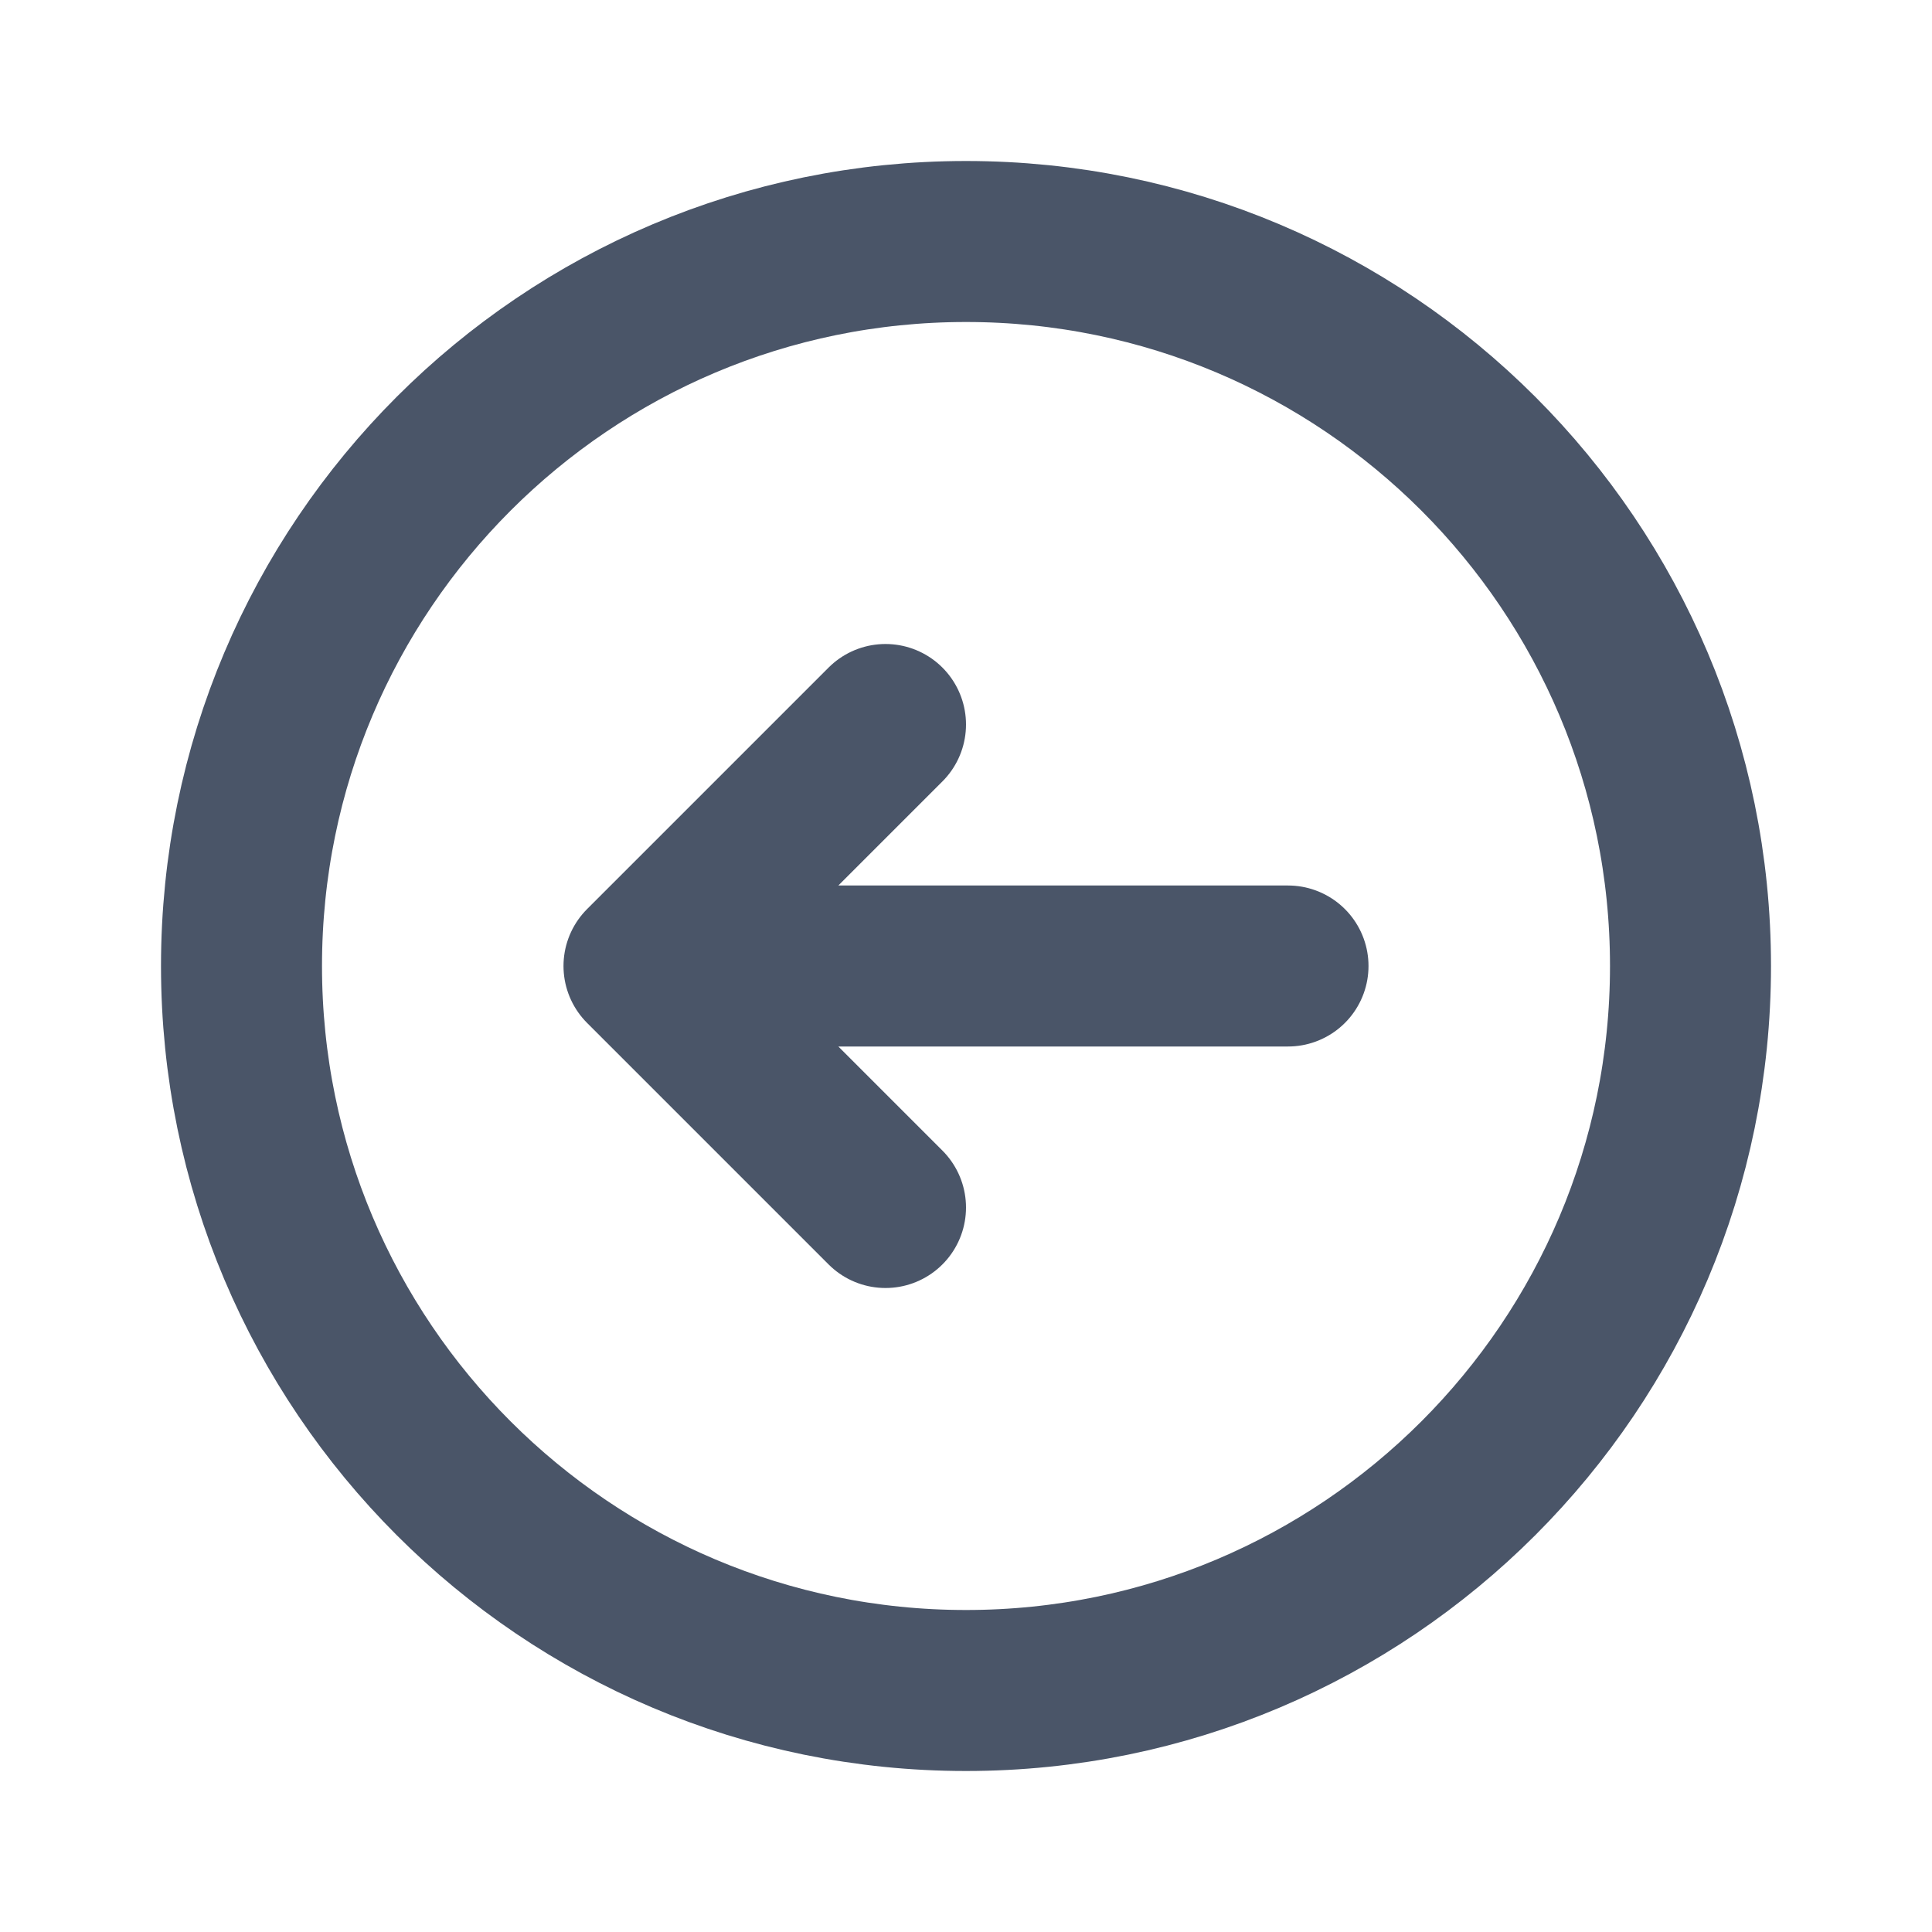
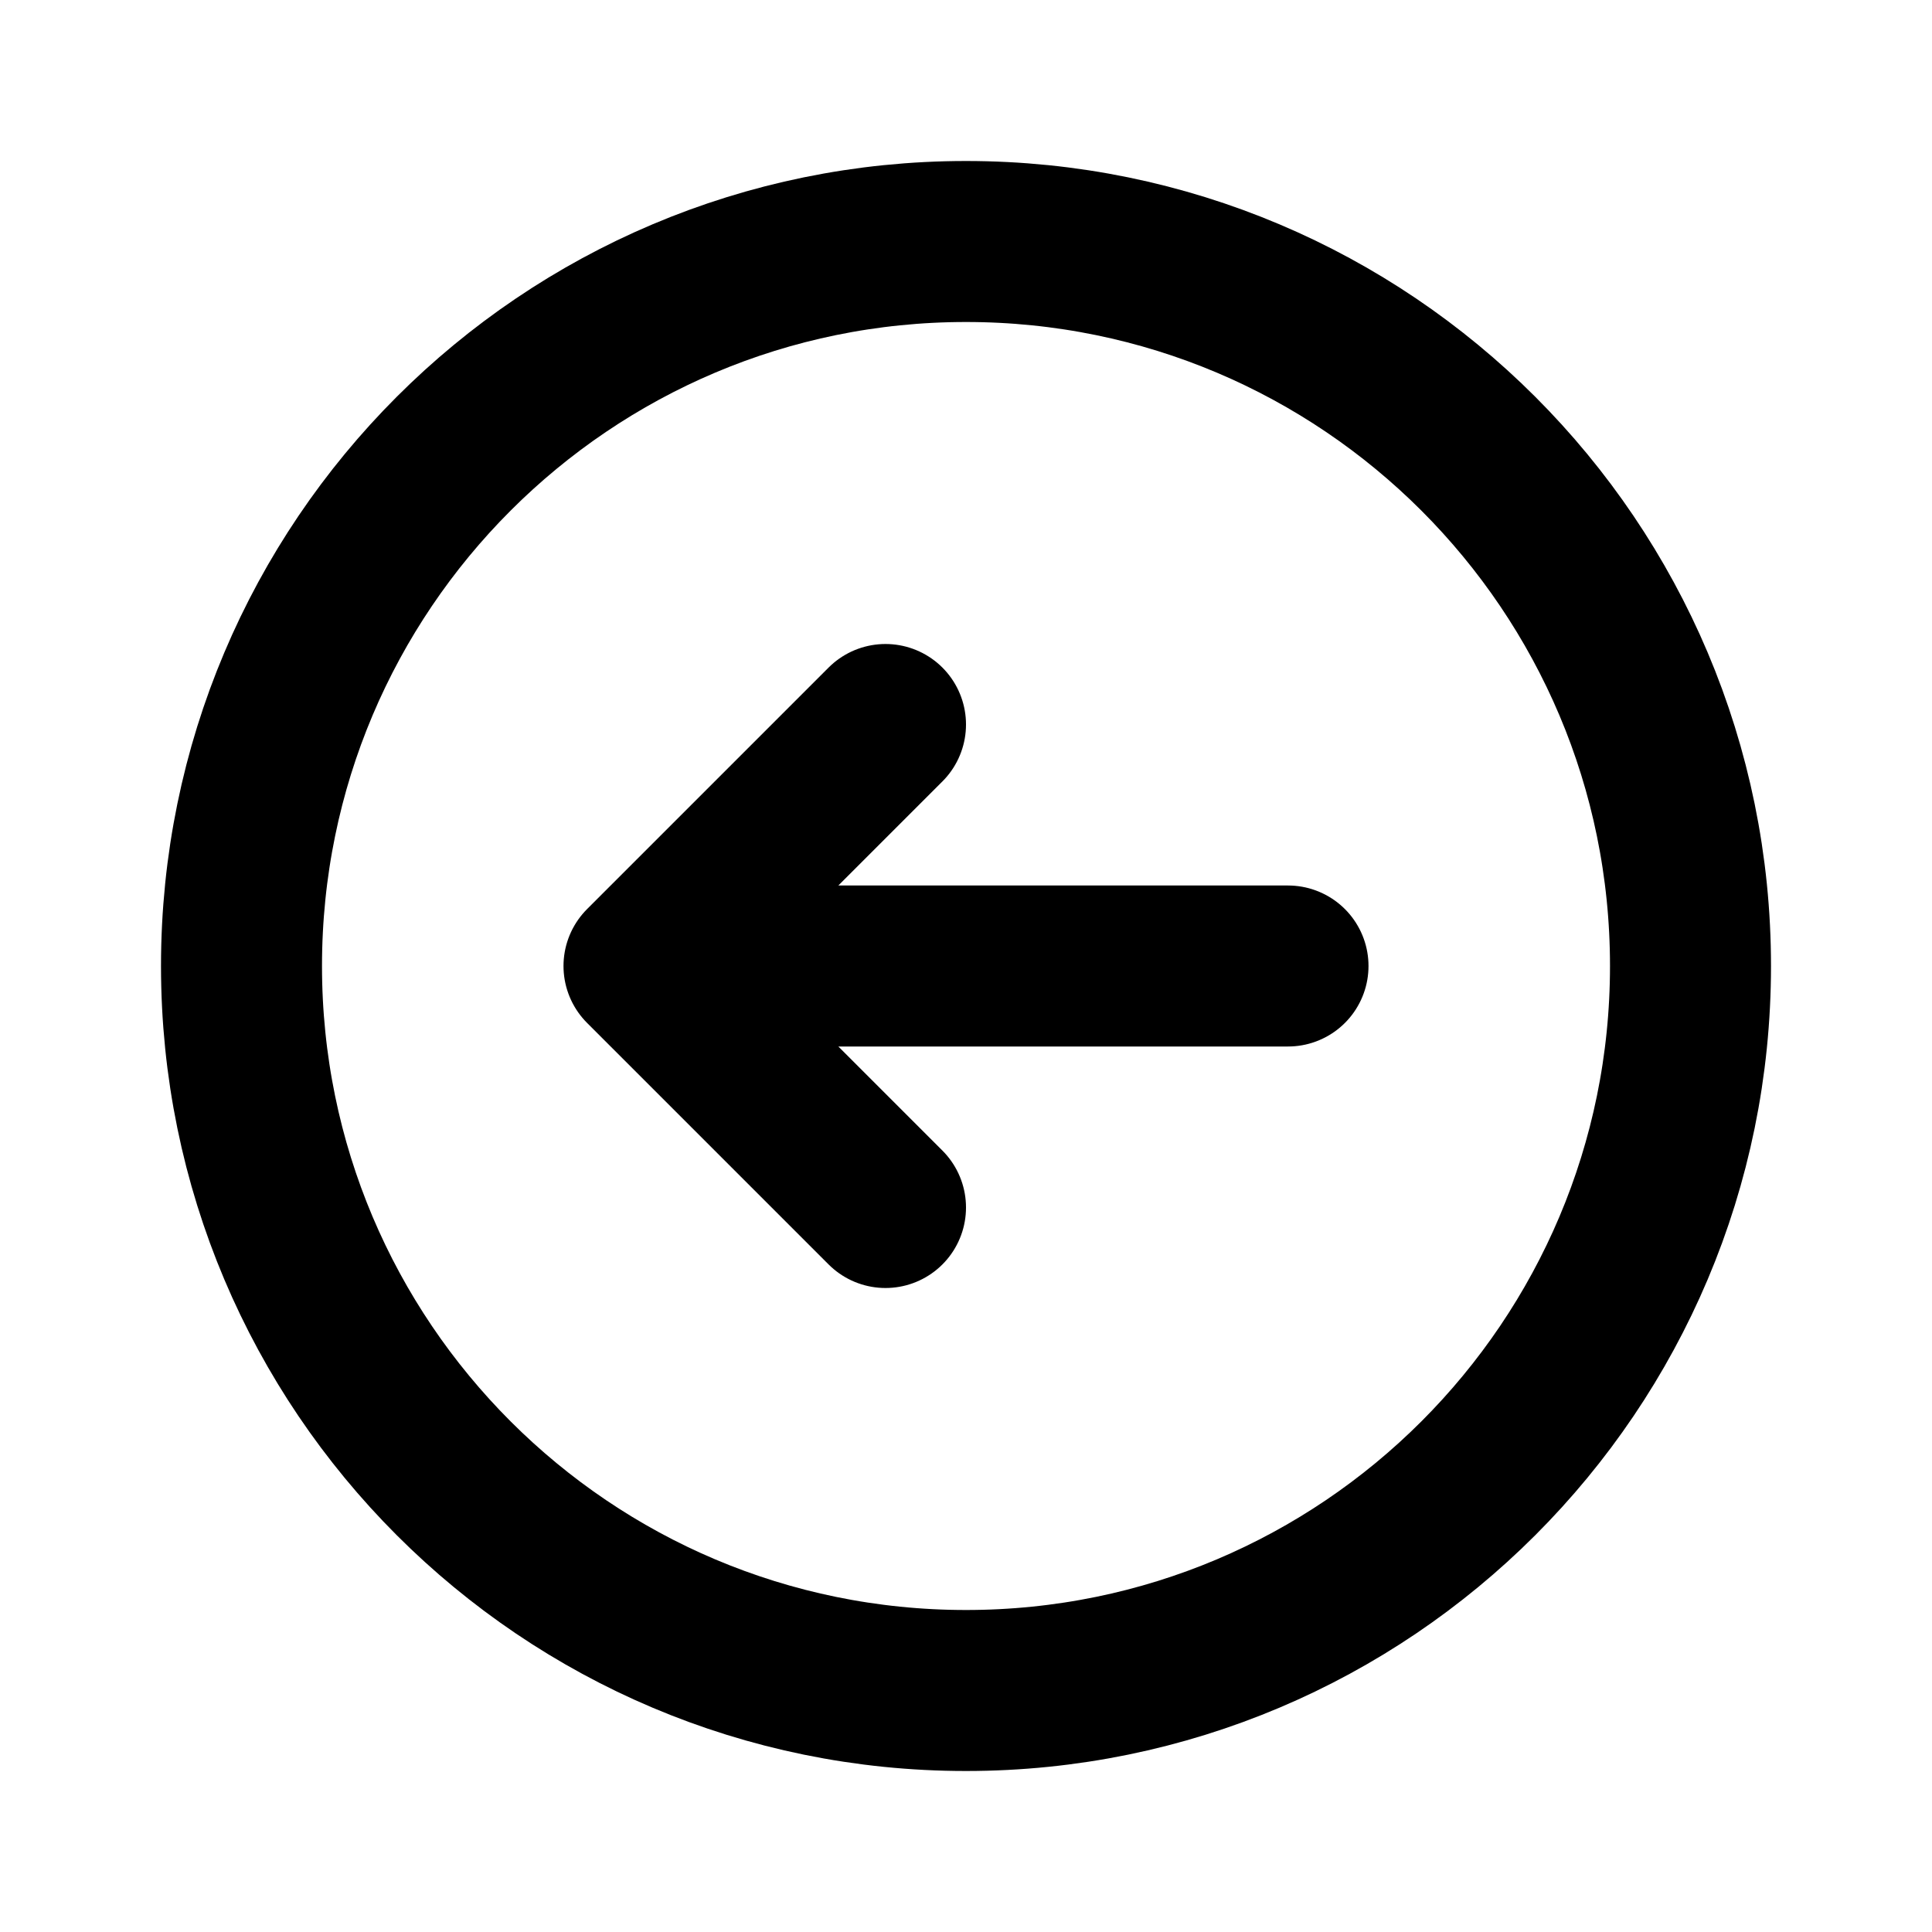
<svg xmlns="http://www.w3.org/2000/svg" width="24" height="24" viewBox="0 0 24 24" fill="none">
-   <path d="M11 15L8 12M8 12L11 9M8 12L16 12M3 12C3 7.029 7.029 3 12 3C16.971 3 21 7.029 21 12C21 16.971 16.971 21 12 21C7.029 21 3 16.971 3 12Z" stroke="#4A5568" stroke-width="2" stroke-linecap="round" stroke-linejoin="round" />
+   <path d="M11 15L8 12M8 12L11 9M8 12L16 12M3 12C3 7.029 7.029 3 12 3C16.971 3 21 7.029 21 12C21 16.971 16.971 21 12 21C7.029 21 3 16.971 3 12Z" stroke="currentColor" stroke-width="2" stroke-linecap="round" stroke-linejoin="round" />
</svg>
